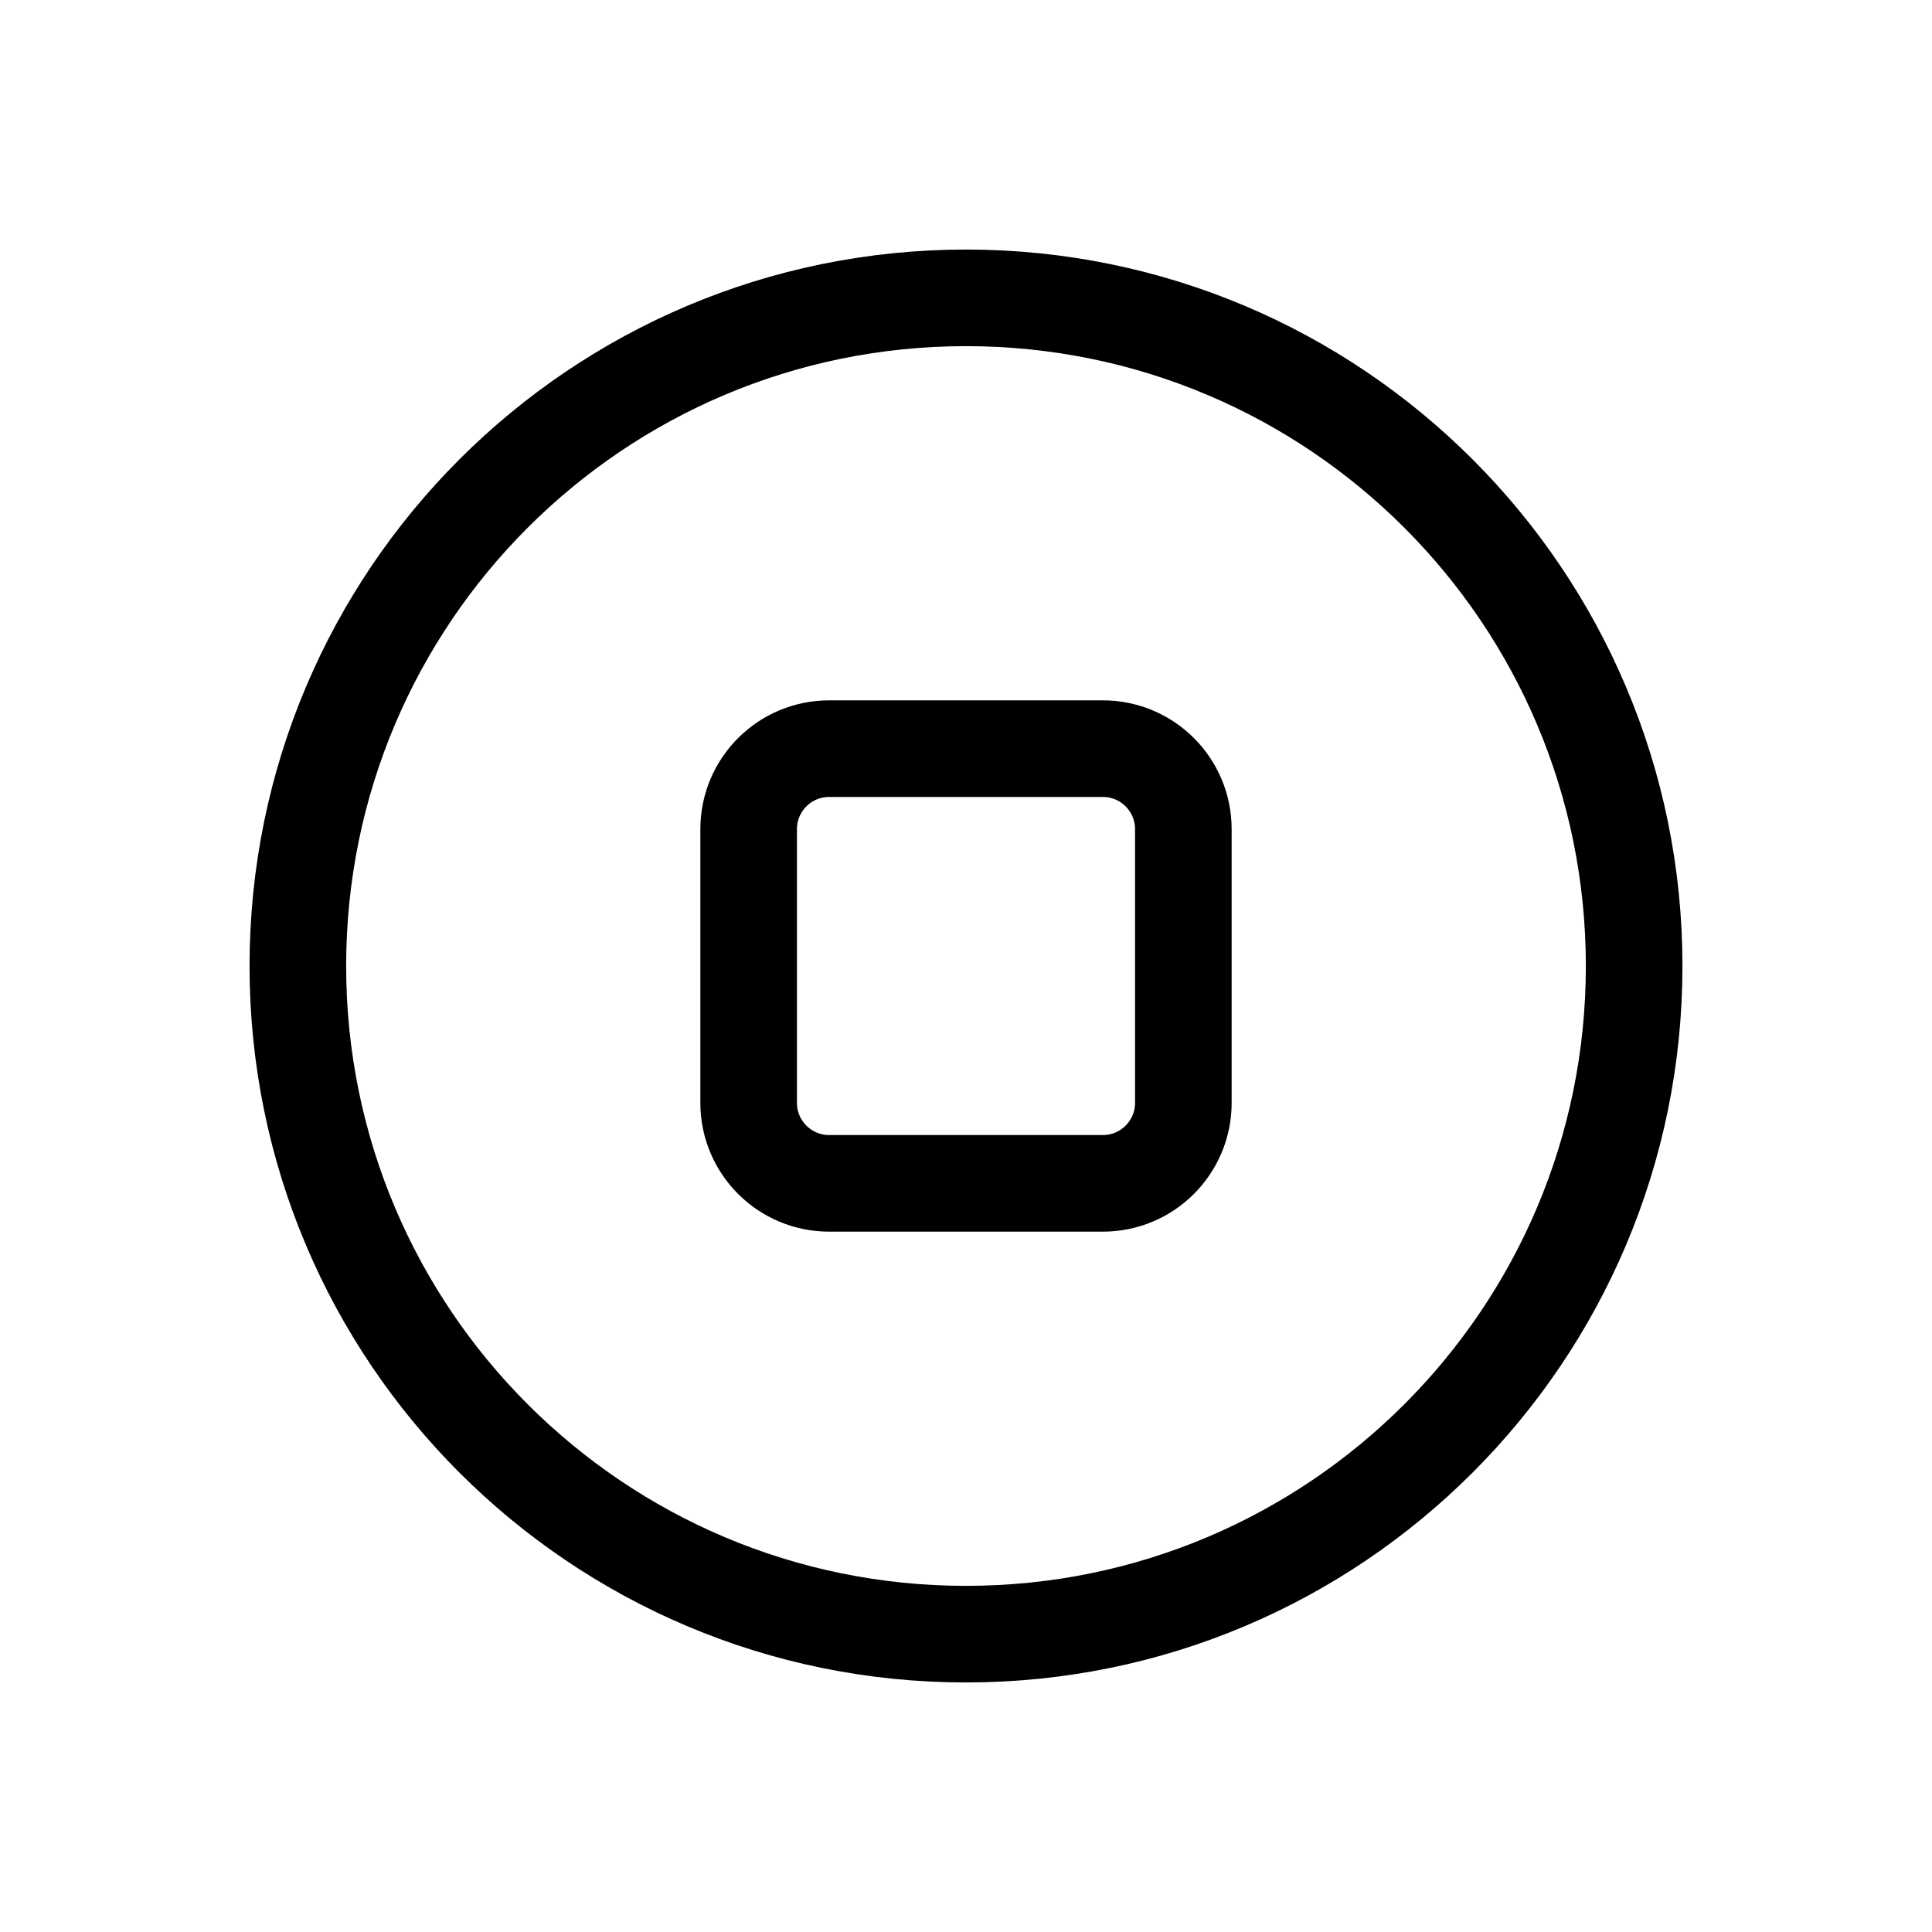
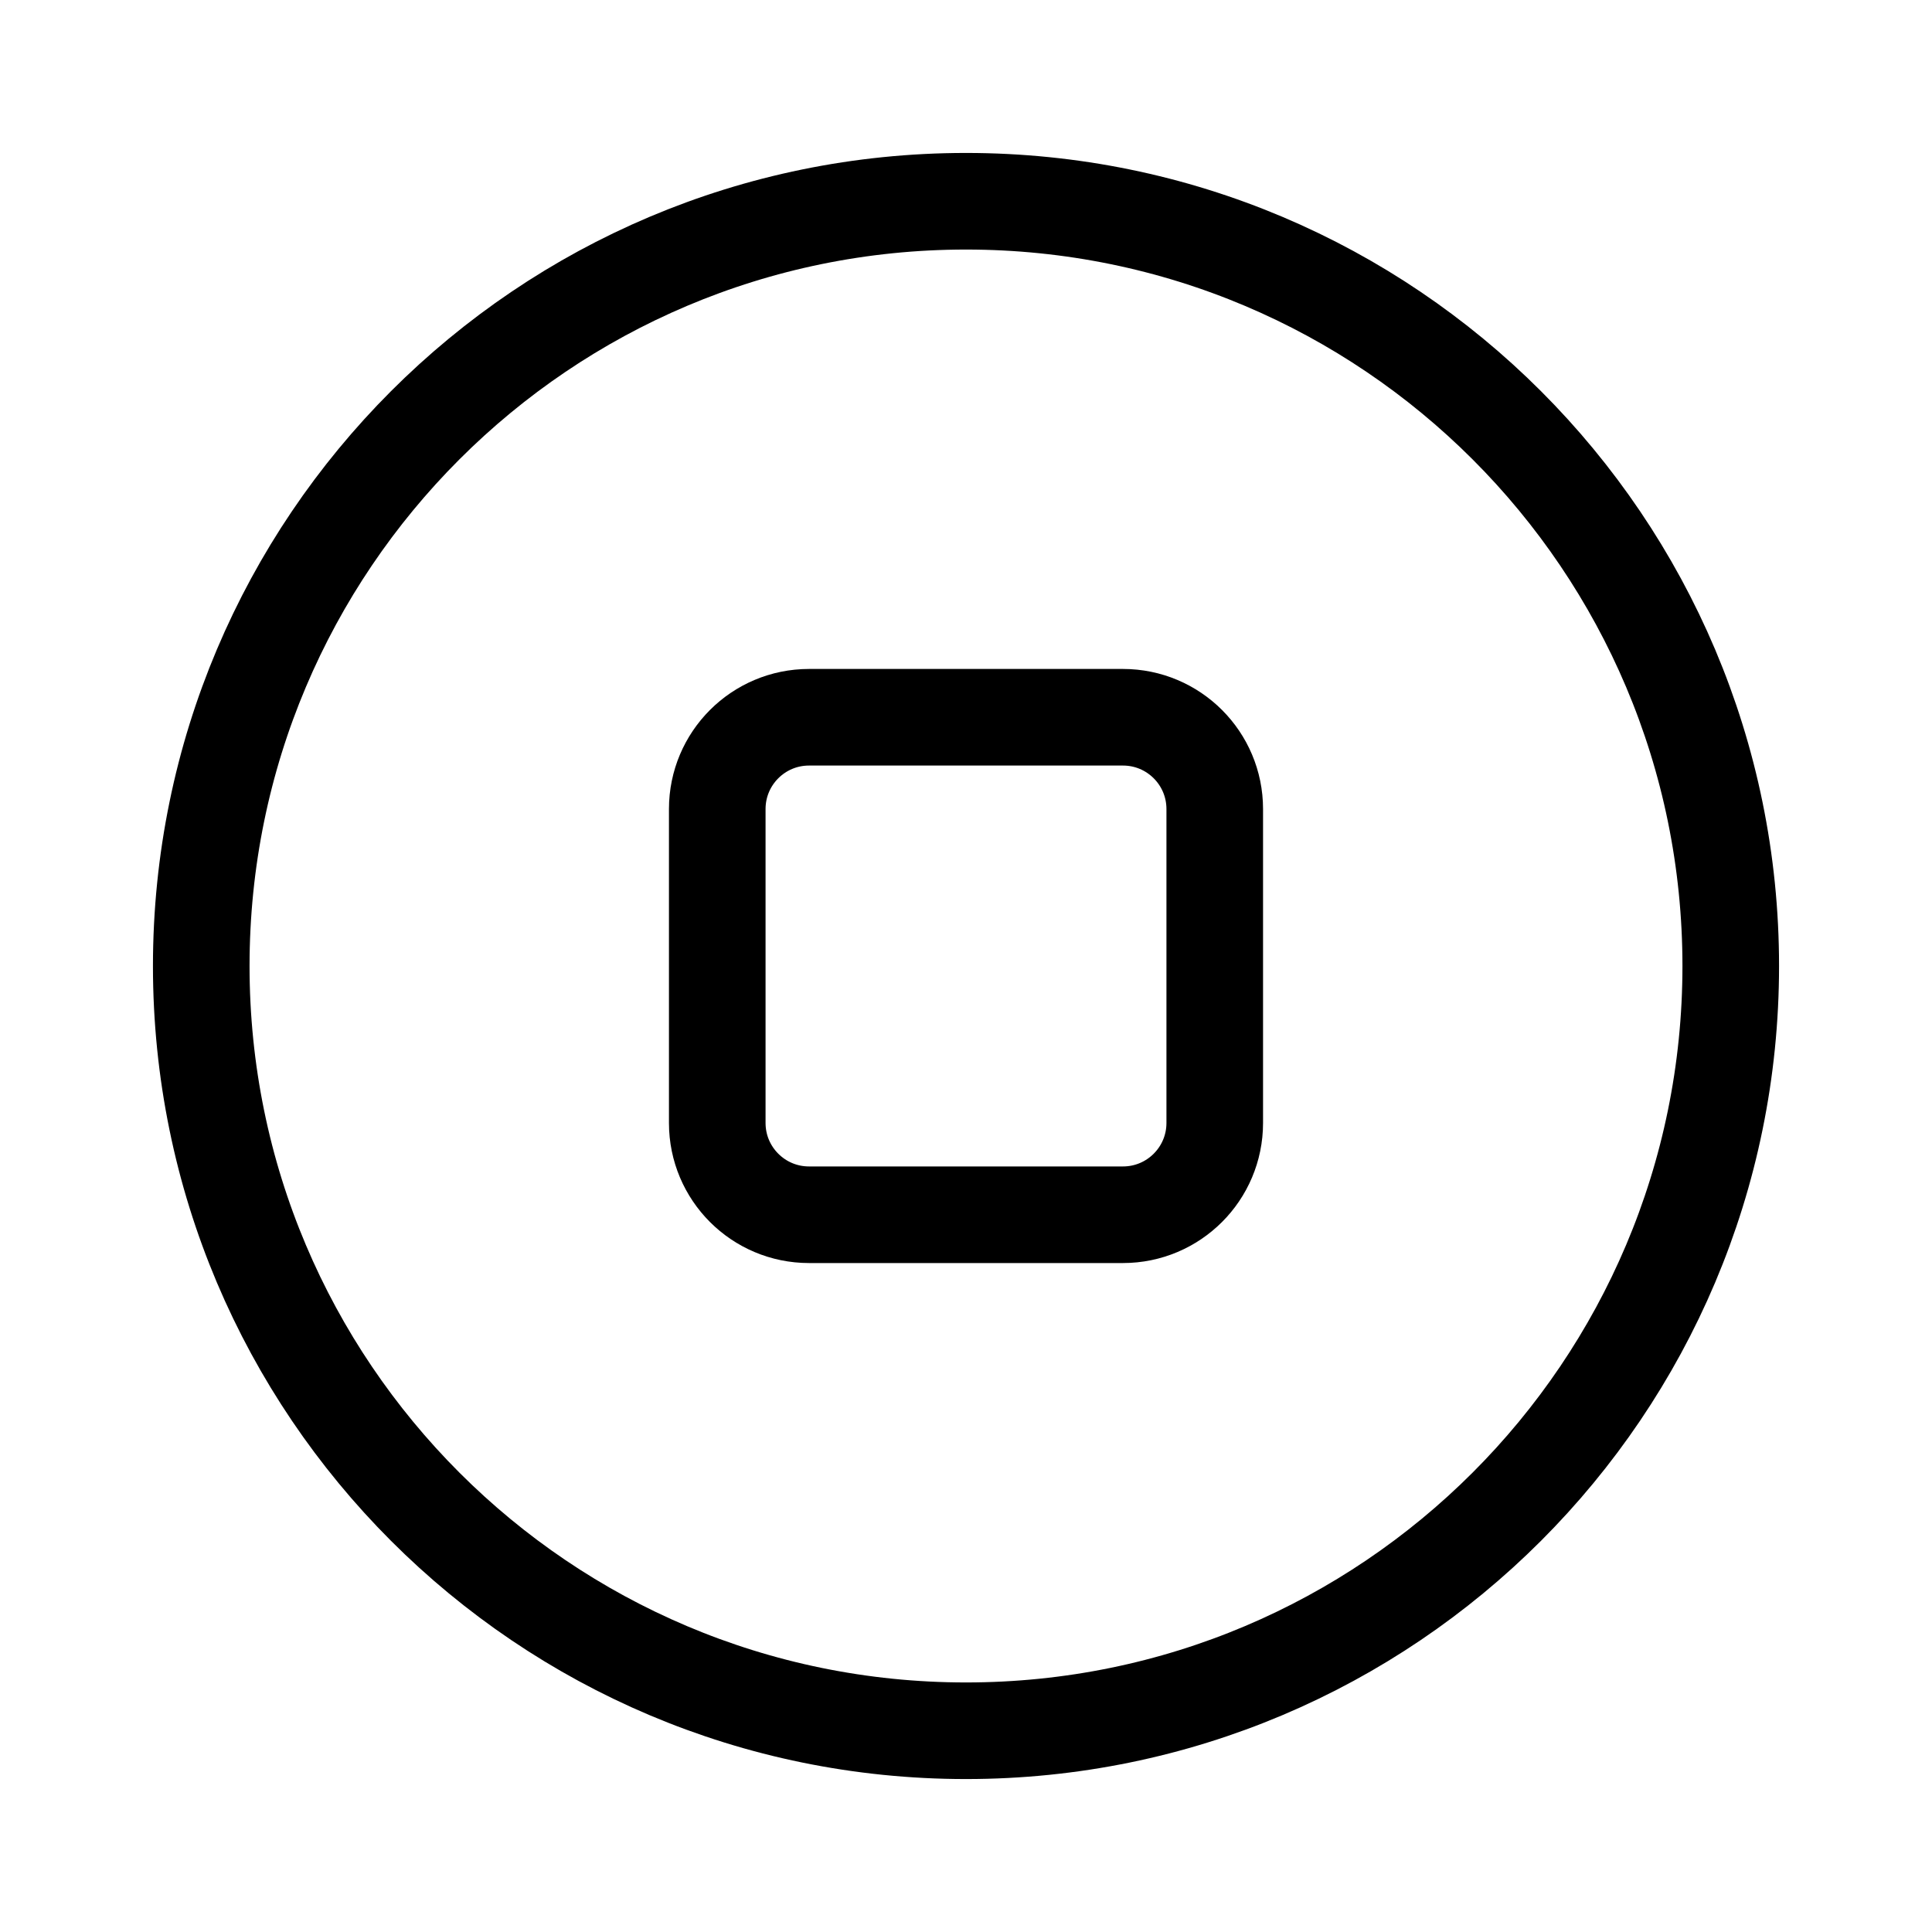
<svg xmlns="http://www.w3.org/2000/svg" width="24" height="24" viewBox="0 0 24 24" fill="none" stroke="currentColor" stroke-width="1.2" stroke-linecap="round" stroke-linejoin="round">
-   <circle cx="12" cy="12" r="8.3" />
-   <rect x="9.3" y="9.3" width="5.4" height="5.4" rx="1" />
+   <circle cx="12" cy="12" r="9.5" />
+   <rect x="8.91" y="8.91" width="6.18" height="6.18" rx="1.14" />
</svg>
